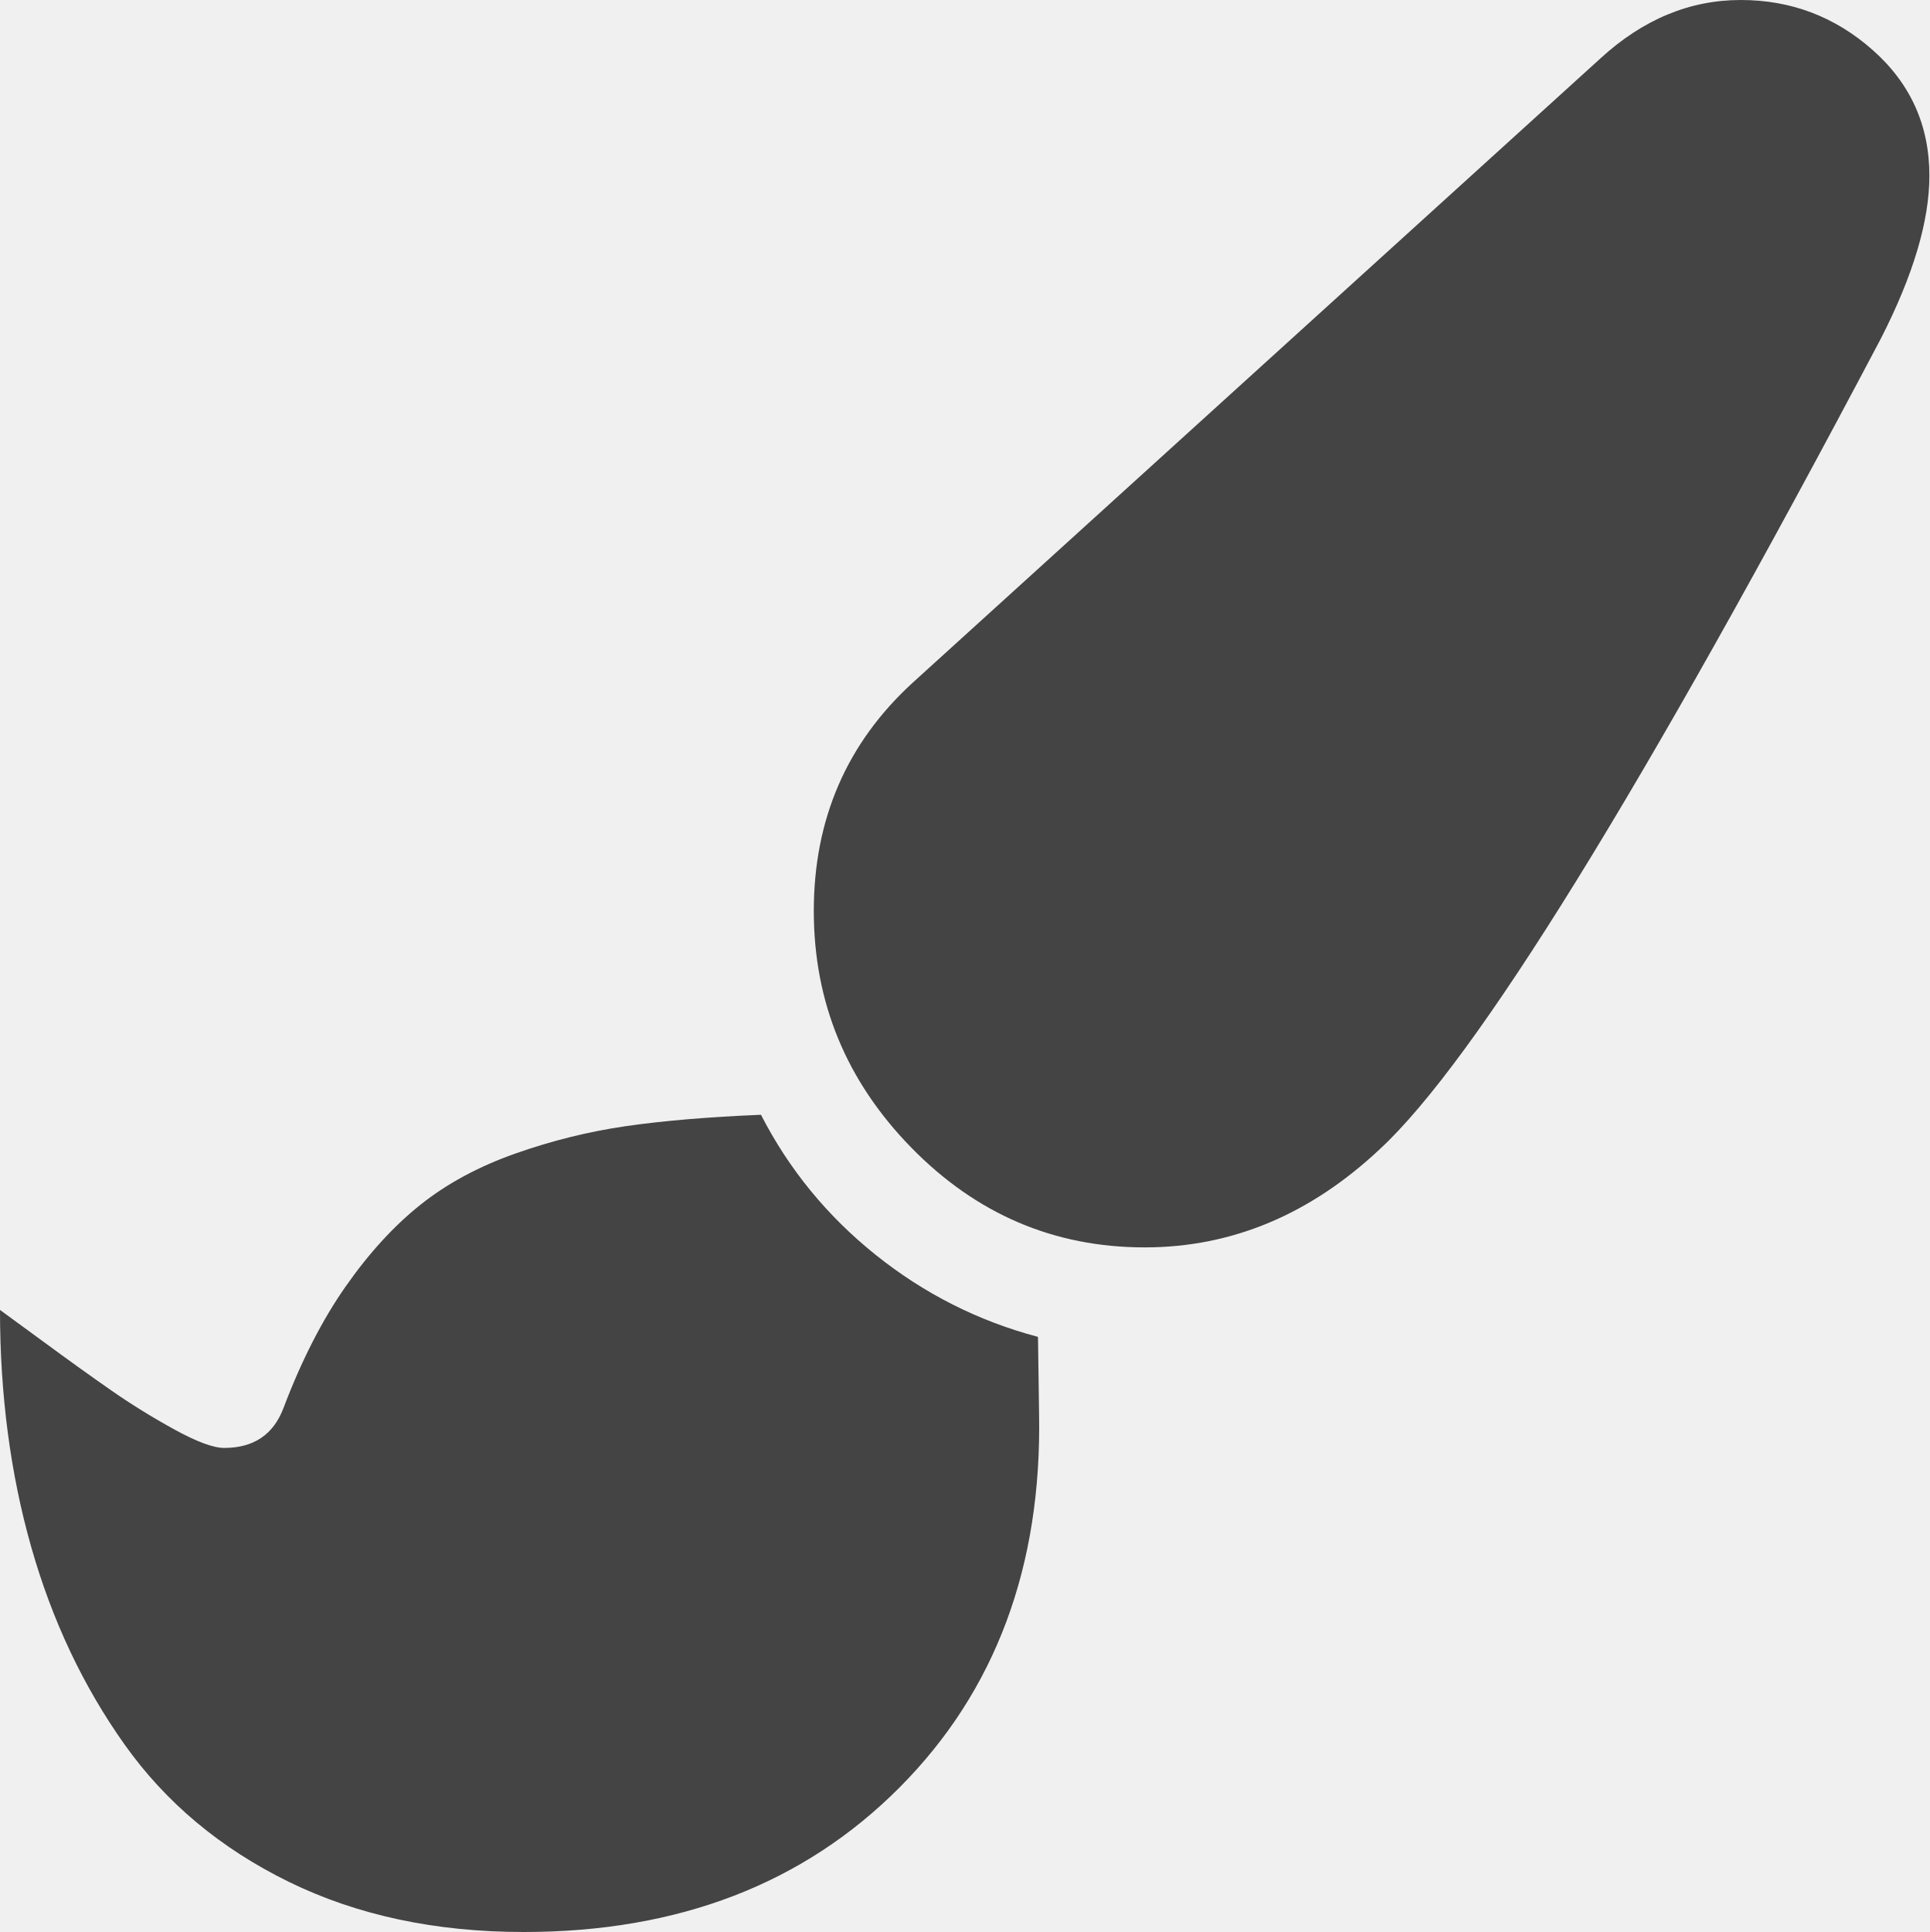
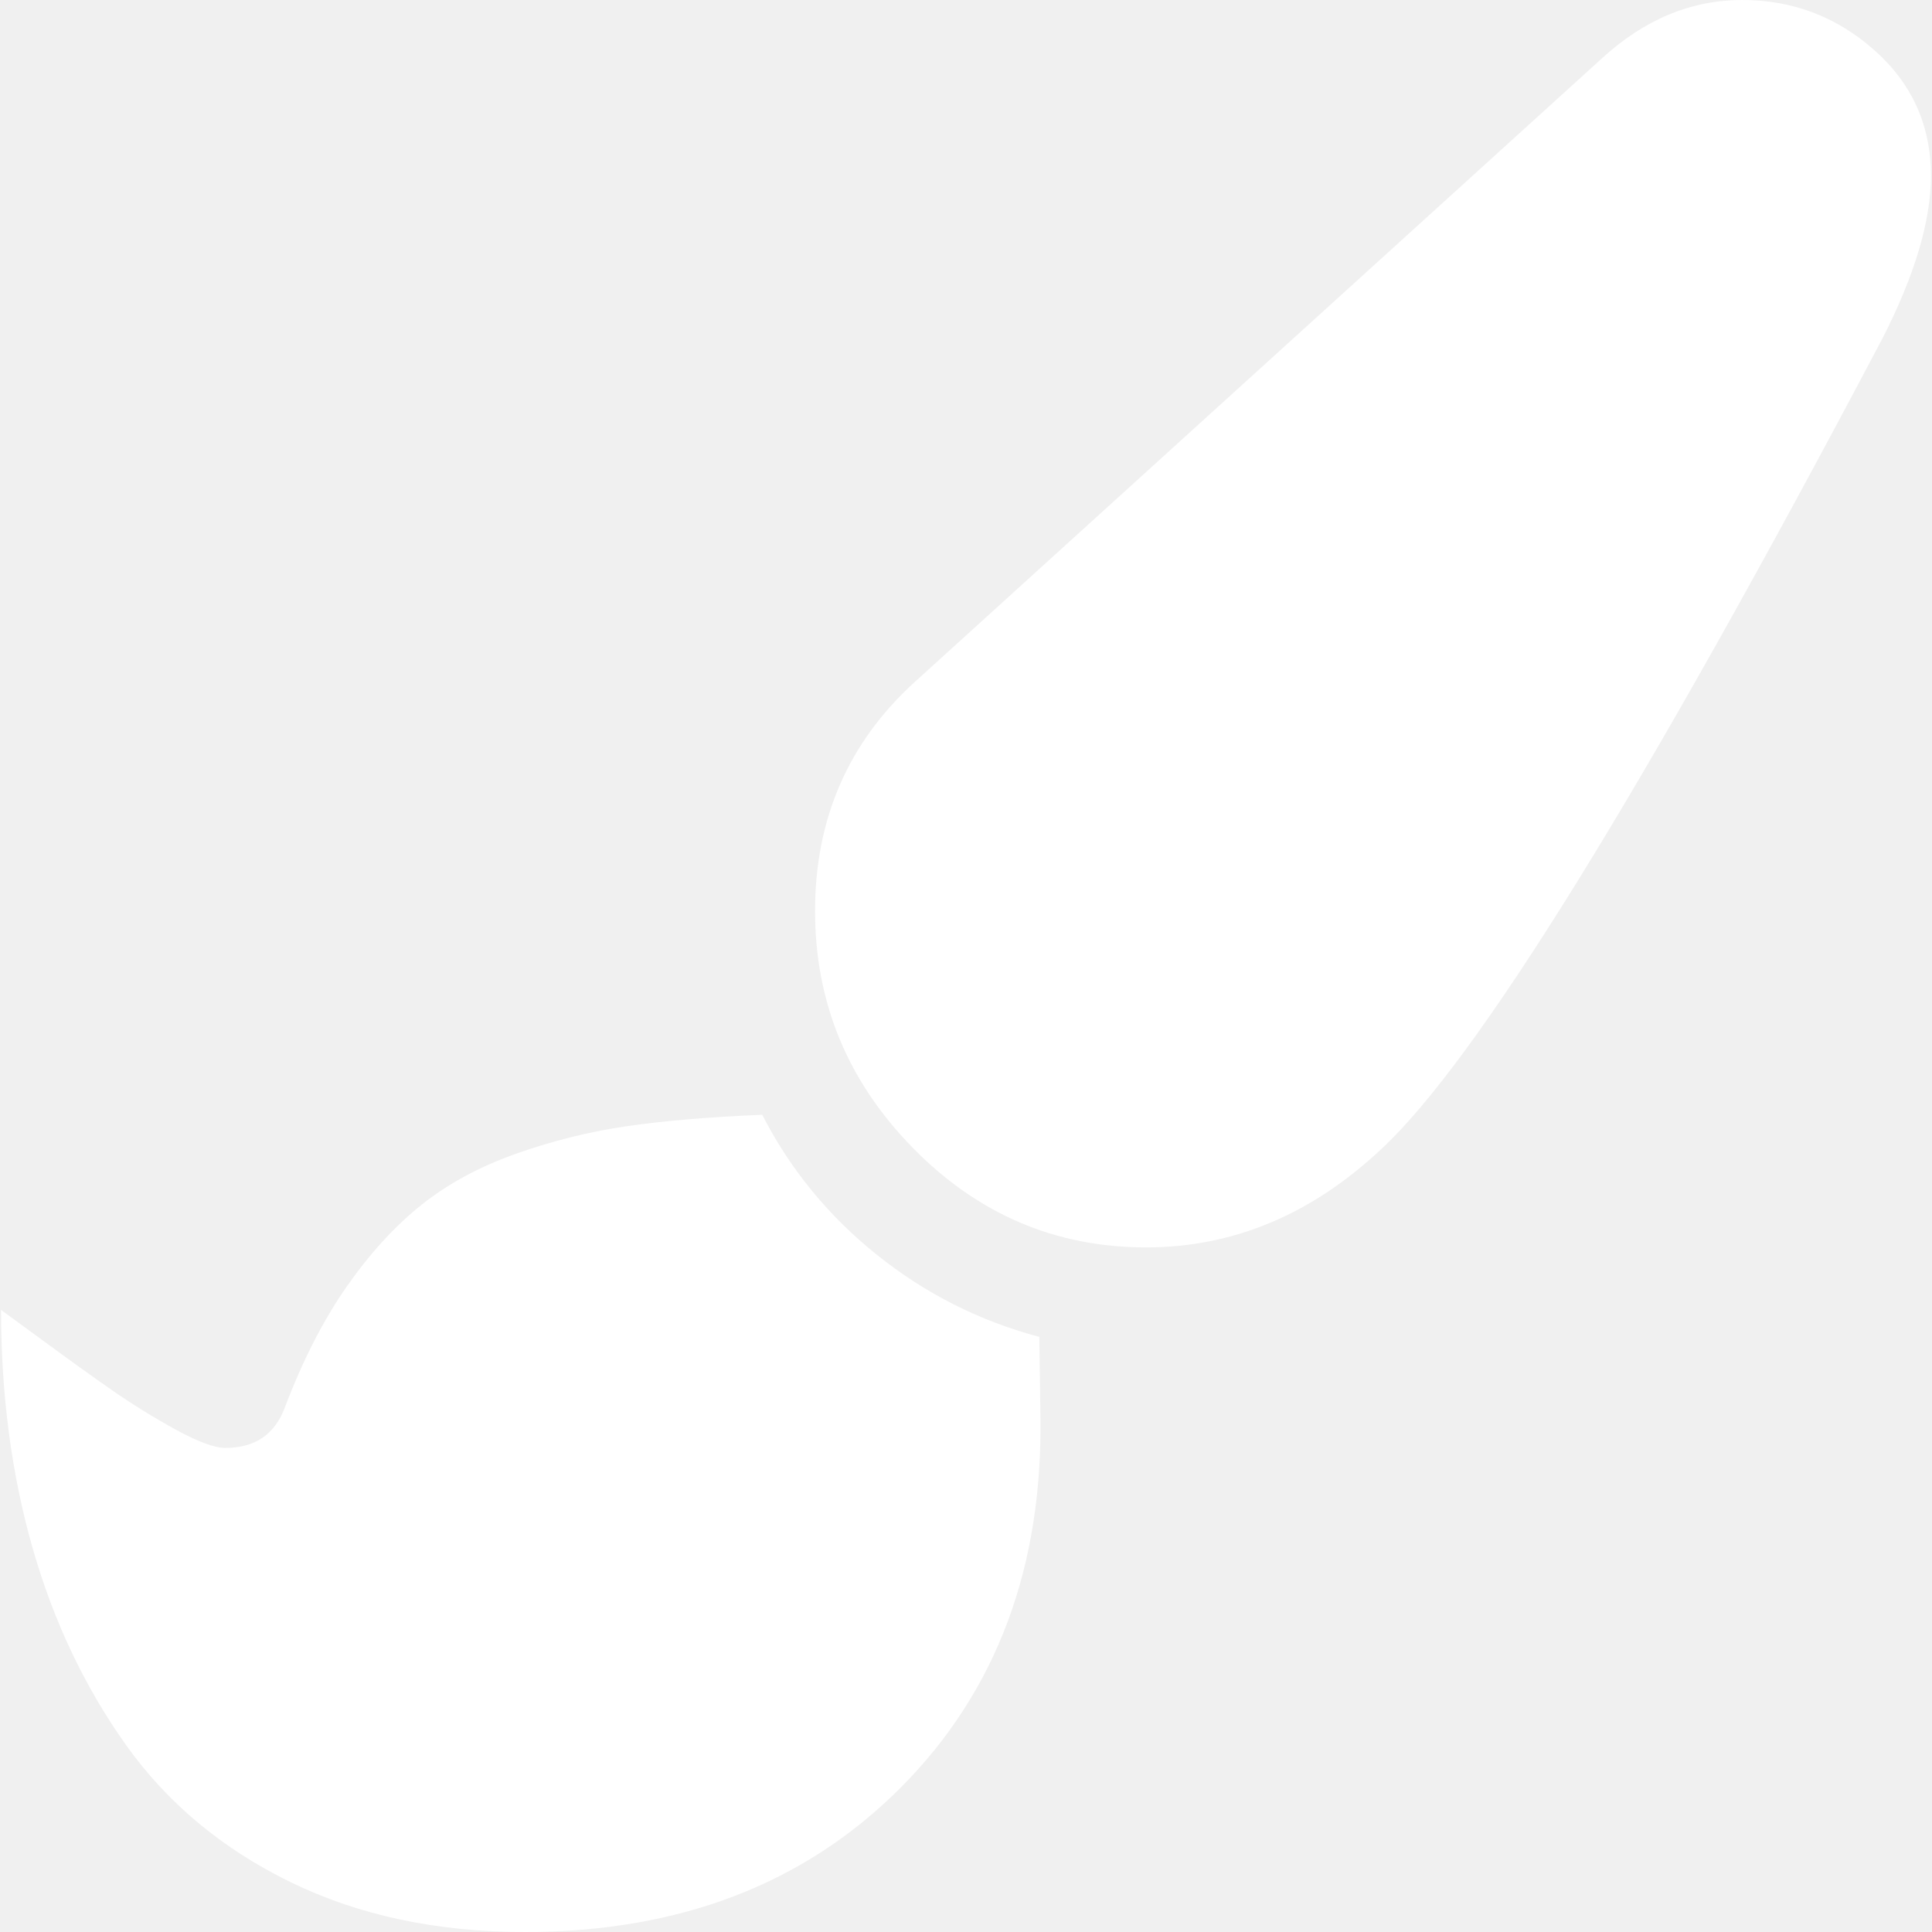
- <svg xmlns="http://www.w3.org/2000/svg" version="1.1" width="27.969" height="28" viewBox="0 0 27.969 28" data-code="61948" data-tags="paint-brush">
-   <g fill="#444" transform="scale(0.02734375 0.02734375)">
+ <svg xmlns="http://www.w3.org/2000/svg" version="1.1" width="42" height="42" viewBox="0 0 27.969 28" data-code="61948" data-tags="paint-brush">
+   <g fill="#FFFFFF" transform="scale(0.02734375 0.02734375)">
    <path d="M922.857 0q40 0 70 26.571t30 66.571q0 36-25.714 86.286-189.714 359.429-265.714 429.714-55.429 52-124.571 52-72 0-123.714-52.857t-51.714-125.429q0-73.143 52.571-121.143l364.571-330.857q33.714-30.857 74.286-30.857zM403.429 590.857q22.286 43.429 60.857 74.286t86 43.429l0.571 40.571q2.286 121.714-74 198.286t-199.143 76.571q-70.286 0-124.571-26.571t-87.143-72.857-49.429-104.571-16.571-125.714q4 2.857 23.429 17.143t35.429 25.429 33.714 20.857 26.286 9.714q23.429 0 31.429-21.143 14.286-37.714 32.857-64.286t39.714-43.429 50.286-27.143 58.857-14.571 71.429-6z" />
  </g>
</svg>
